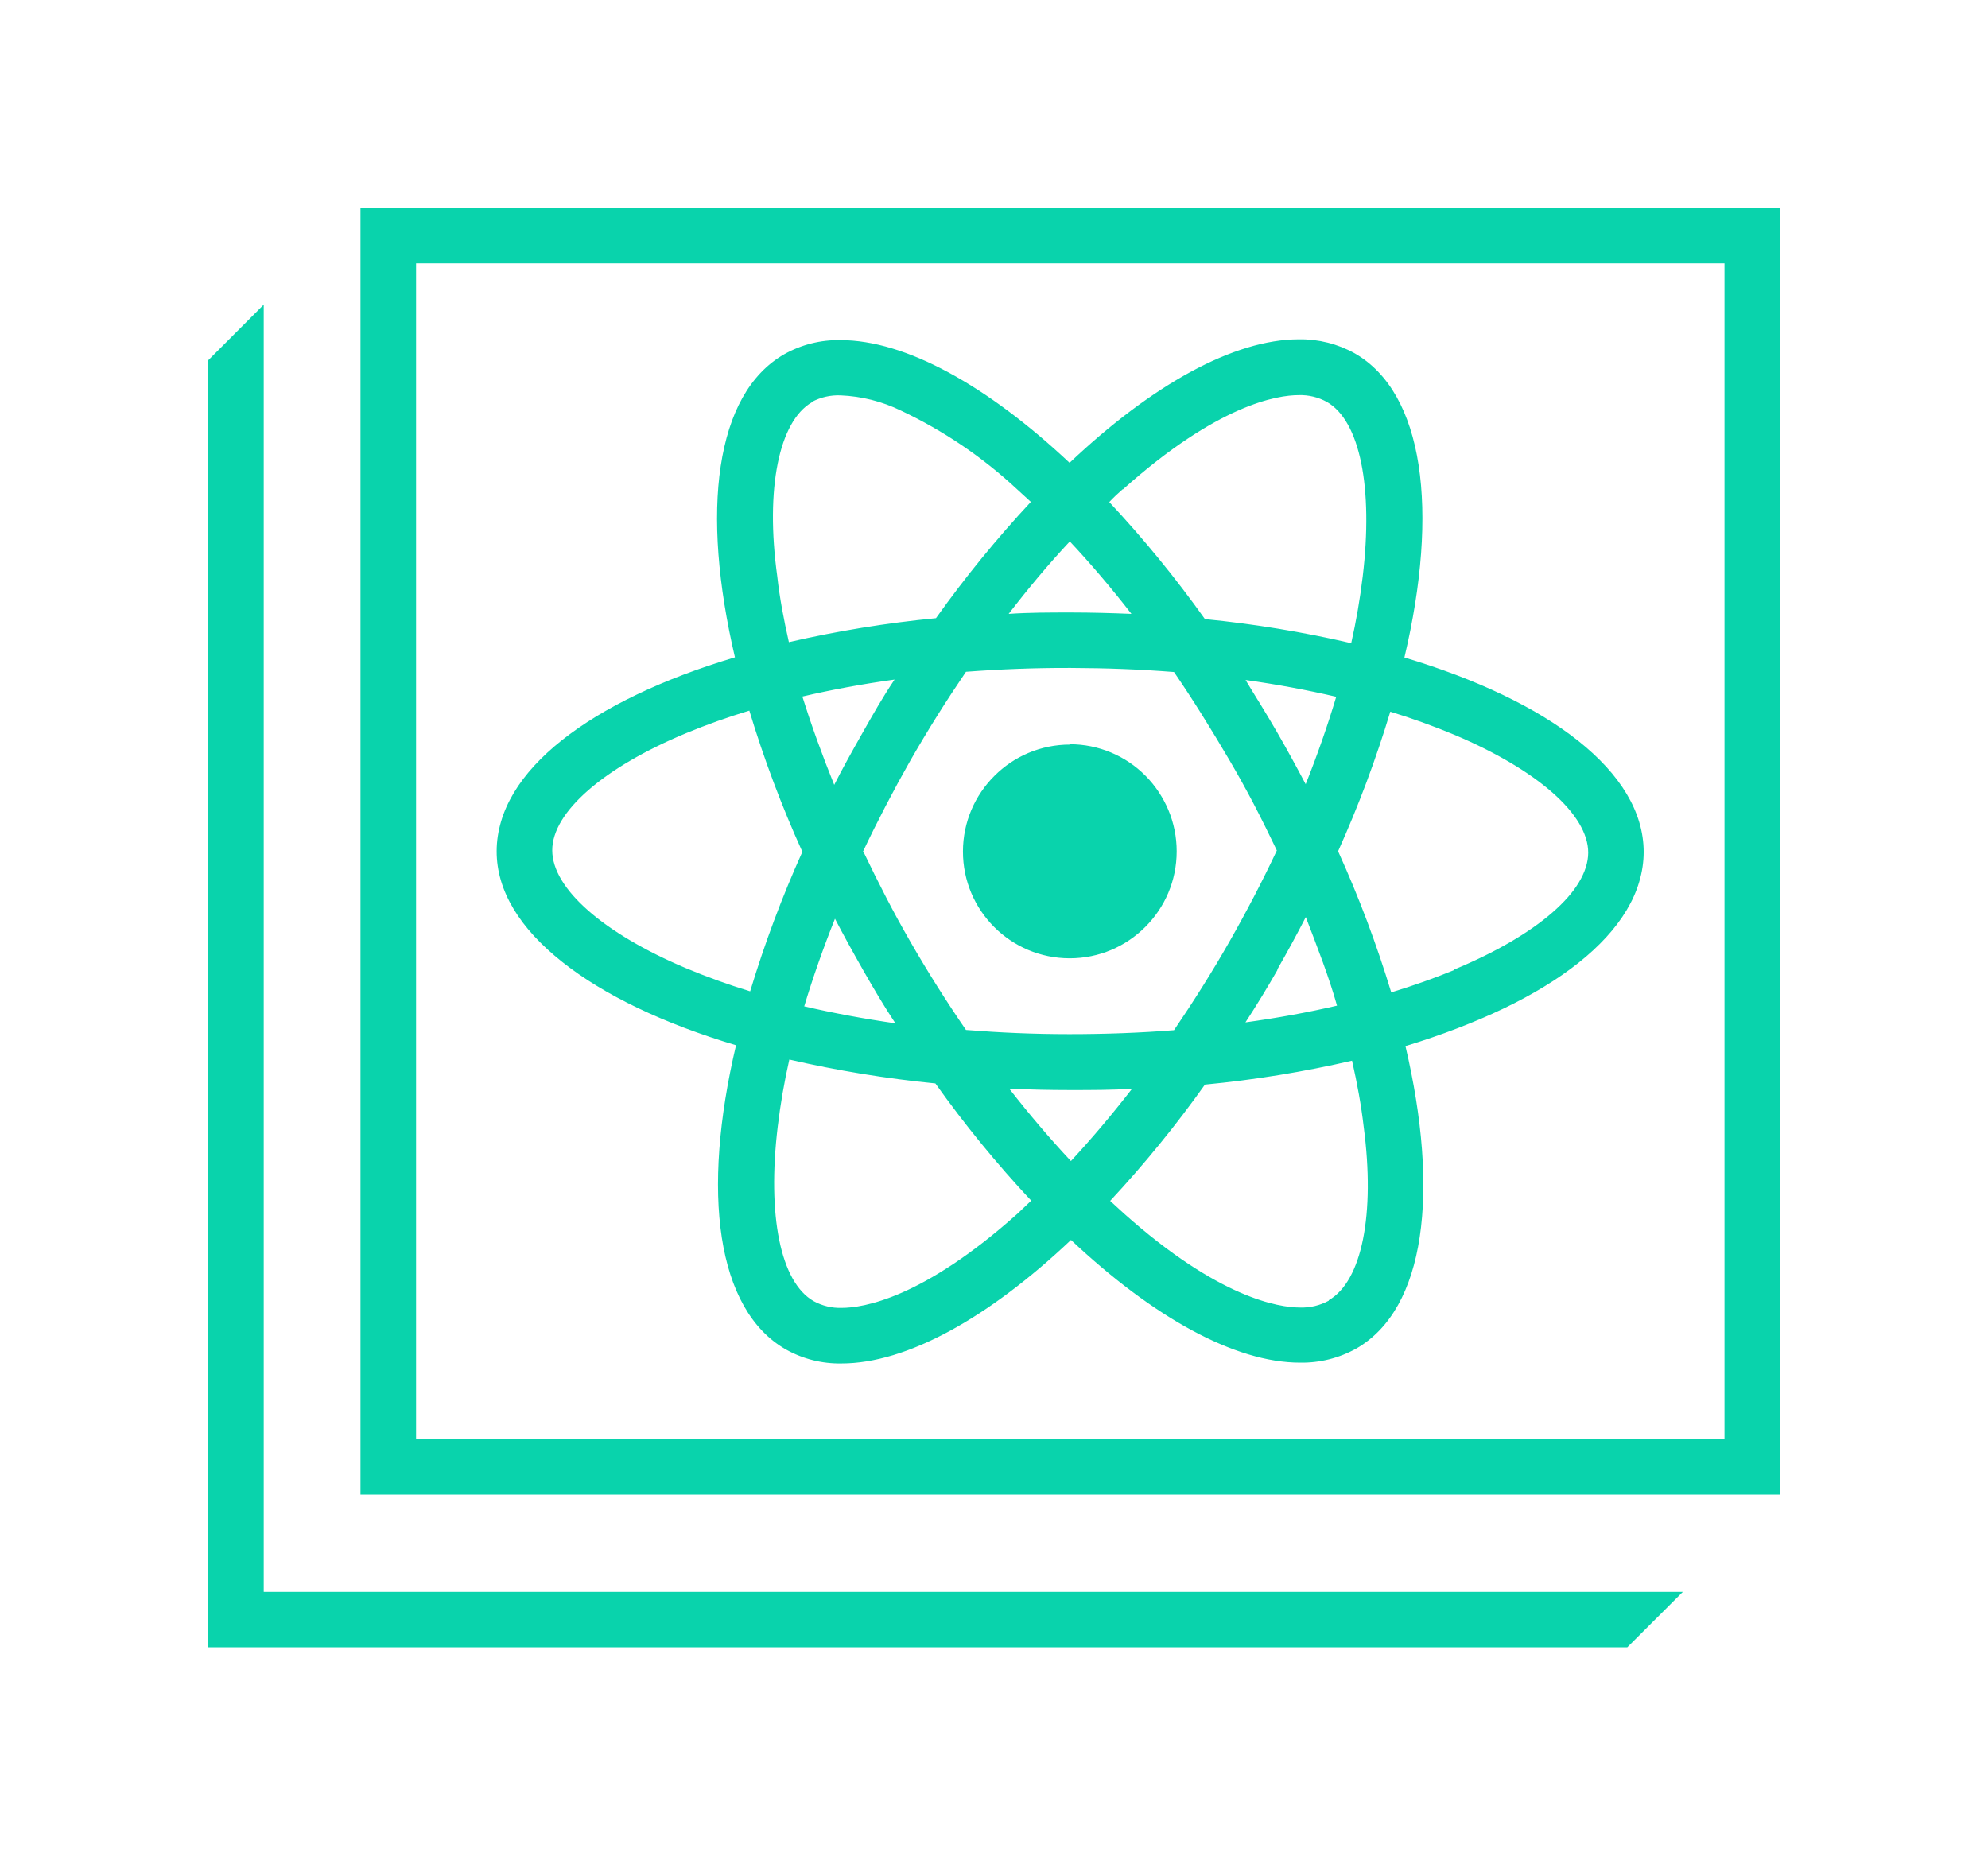
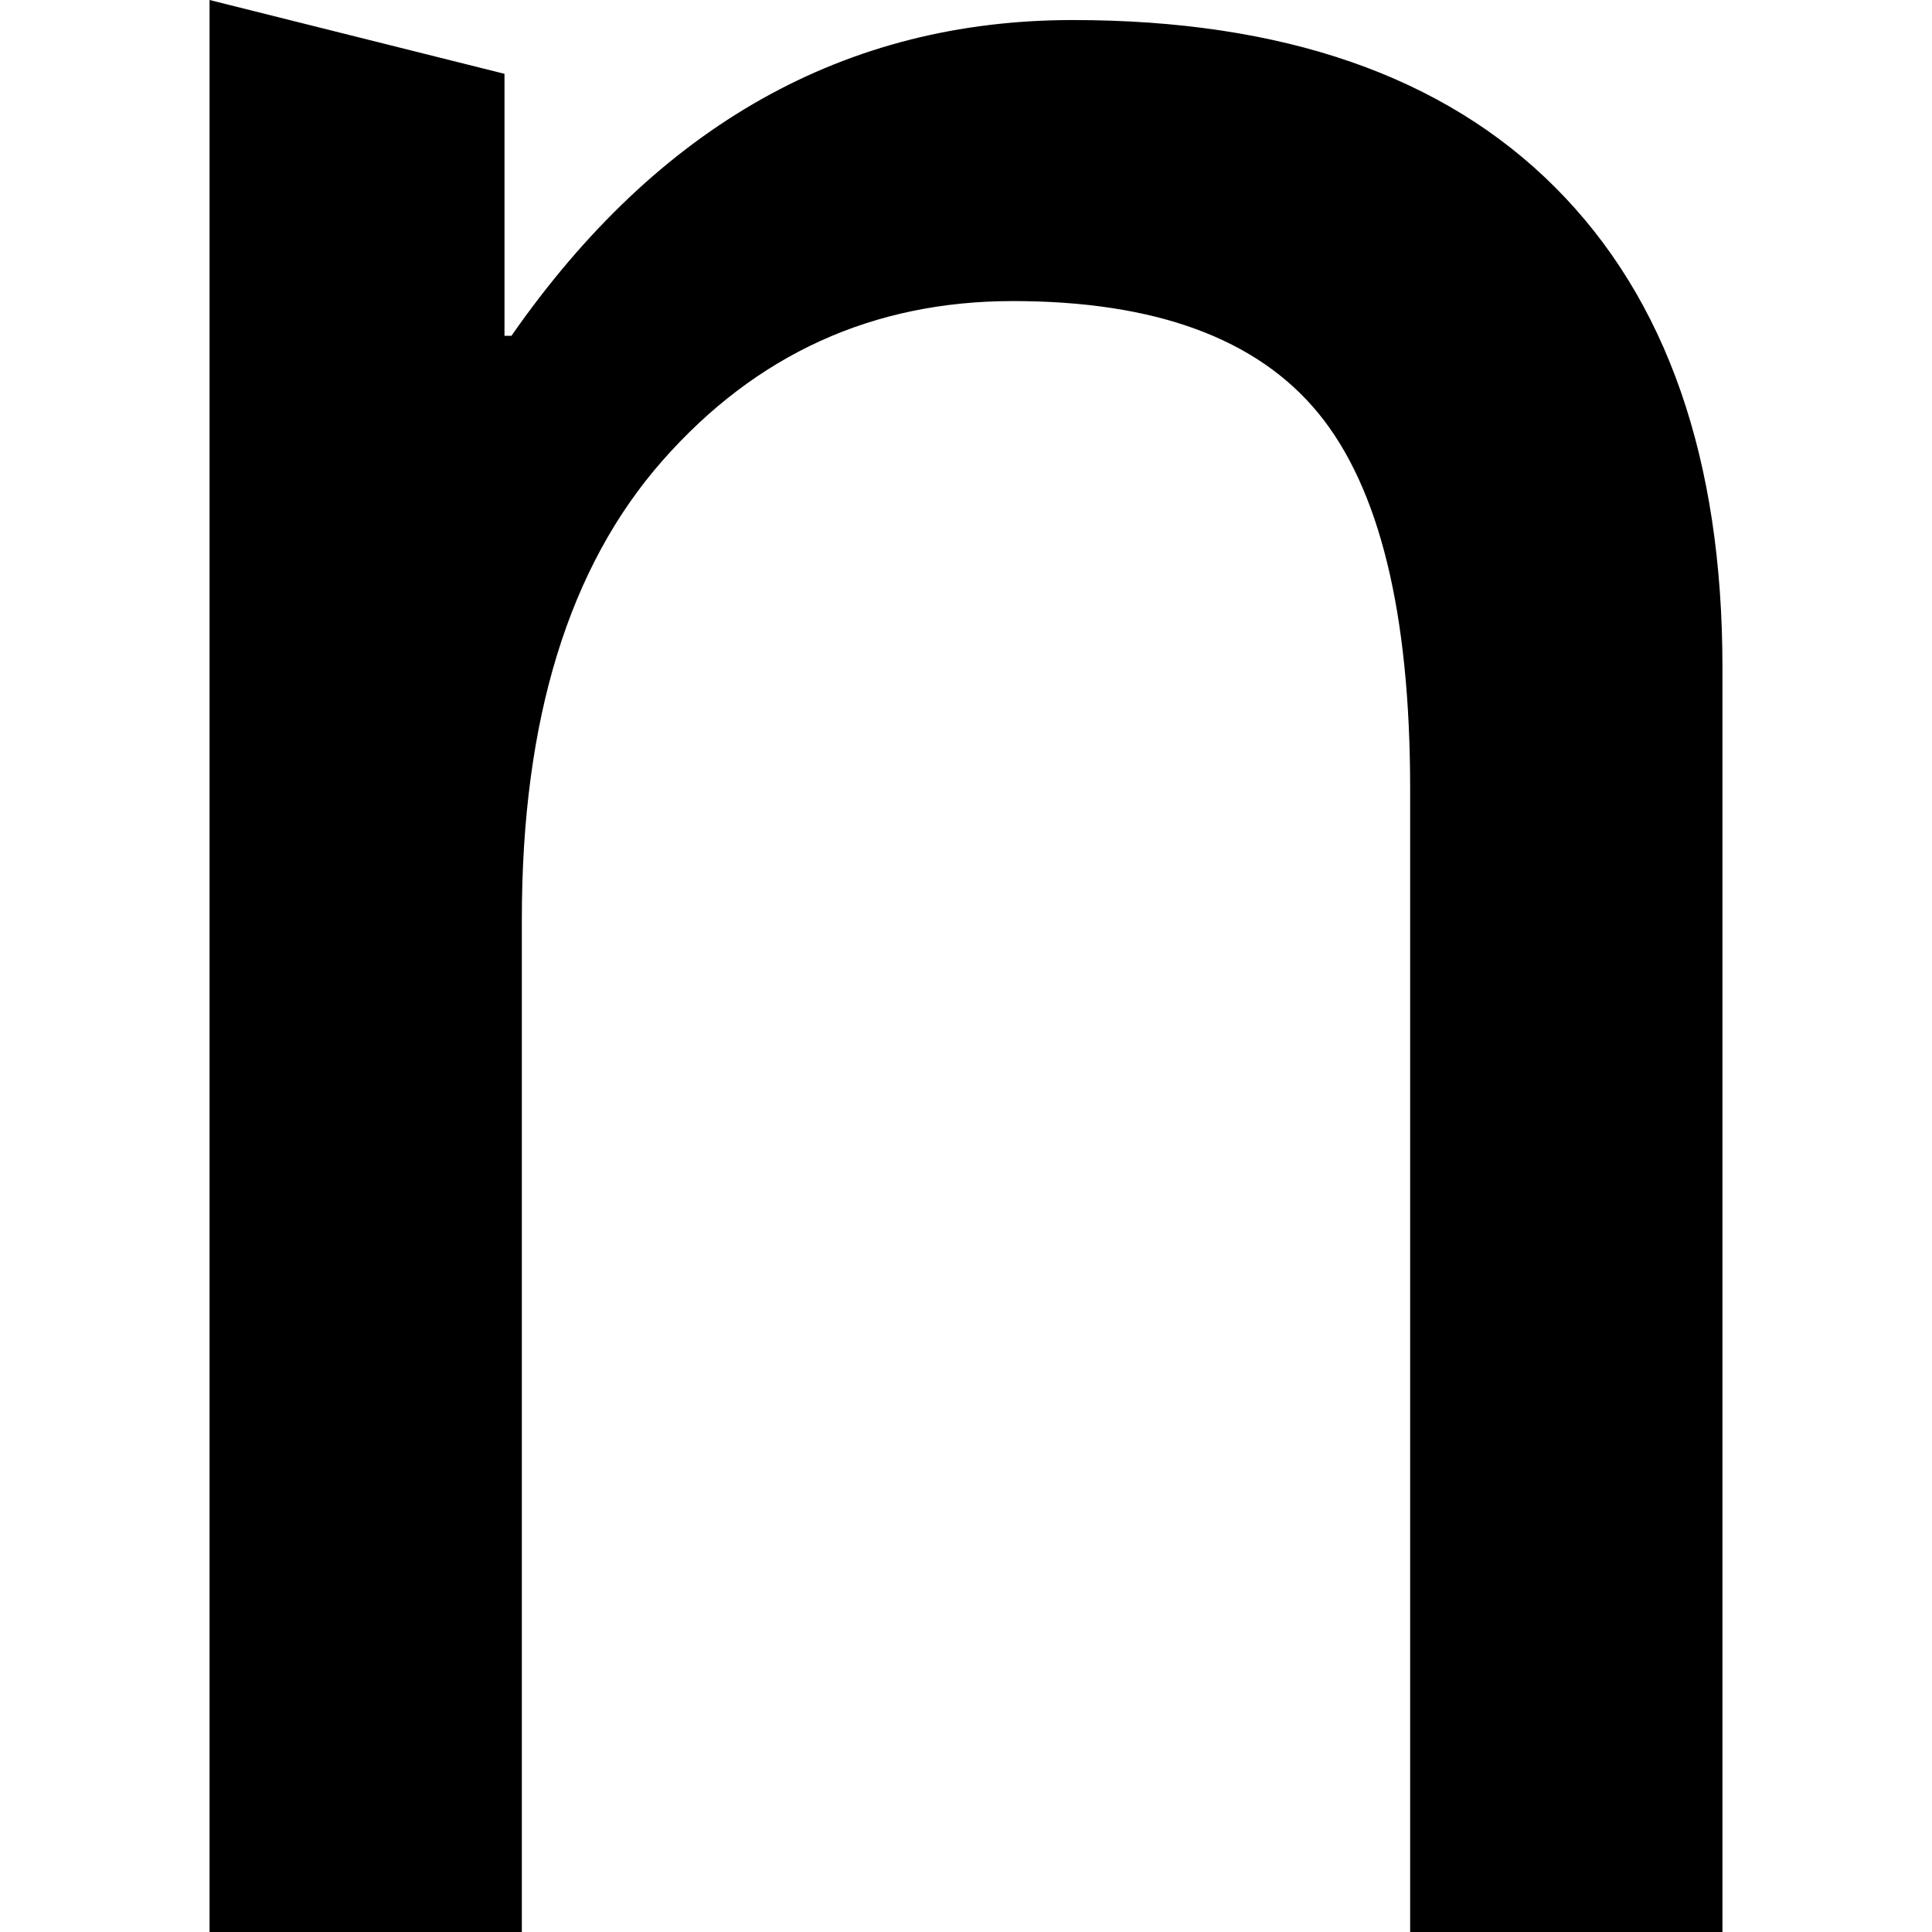
- <svg xmlns="http://www.w3.org/2000/svg" viewBox="0 0 170.96 159.93">
-   <defs>
-     <style>.cls-1{fill:#09d3ac;}</style>
-   </defs>
-   <path class="cls-1" d="M141.35,73.27c0-6.89-8.11-13-20.58-16.73,3-12.67,1.69-22.75-4.28-26.16a9.55,9.55,0,0,0-4.79-1.2c-5.57,0-12.61,3.89-19.72,10.62-7.11-6.68-14.13-10.55-19.69-10.55a9.46,9.46,0,0,0-4.86,1.22c-5.94,3.42-7.17,13.44-4.21,26.05-12.41,3.71-20.48,9.77-20.5,16.63s8.12,13,20.59,16.72c-3,12.68-1.7,22.75,4.28,26.16a9.41,9.41,0,0,0,4.78,1.2c5.58,0,12.62-3.89,19.73-10.62,7.1,6.68,14.12,10.55,19.69,10.55a9.59,9.59,0,0,0,4.86-1.22c5.94-3.42,7.16-13.44,4.21-26C133.27,86.18,141.34,80.12,141.35,73.27ZM96.56,42.06c8.19-7.33,13.31-8.12,15.13-8.12h0a4.71,4.71,0,0,1,2.42.58c2.86,1.63,4,7.38,3.09,15a56.73,56.73,0,0,1-1,5.79,97.7,97.7,0,0,0-12.58-2.07,98.47,98.47,0,0,0-8.24-10.08C95.75,42.79,96.15,42.42,96.56,42.06ZM71.77,78.94c.78,1.5,1.61,3,2.47,4.51S76,86.49,77,88c-2.71-.39-5.34-.88-7.84-1.46C69.86,84,70.75,81.5,71.77,78.94ZM69,59.9c2.53-.59,5.18-1.08,7.93-1.46-1,1.48-1.86,3-2.76,4.59s-1.69,3-2.46,4.52Q70.18,63.65,69,59.9Zm5.21,13.34q1.86-3.93,4.09-7.86c1.5-2.62,3.11-5.17,4.77-7.61,2.91-.22,5.91-.34,9-.33s6,.12,8.89.35c1.66,2.42,3.25,5,4.75,7.55s2.88,5.22,4.12,7.83c-1.23,2.62-2.6,5.25-4.08,7.85s-3.11,5.18-4.77,7.62c-2.91.23-5.91.34-9,.34s-6-.13-8.89-.36c-1.66-2.42-3.26-4.94-4.76-7.55S75.5,75.85,74.25,73.24Zm32.86-14.77c2.72.38,5.35.87,7.84,1.45-.74,2.47-1.62,5-2.64,7.55-.79-1.5-1.61-3-2.48-4.51S108,59.93,107.11,58.47Zm2.76,24.92q1.29-2.27,2.46-4.53c1,2.6,2,5.16,2.7,7.66-2.52.59-5.17,1.07-7.92,1.45Q108.52,85.75,109.87,83.39ZM92,46.56c1.8,1.92,3.57,4,5.3,6.23-1.71-.07-3.46-.12-5.23-.12s-3.58,0-5.33.12C88.45,50.57,90.2,48.48,92,46.56Zm-22.18-12A4.82,4.82,0,0,1,72.29,34a13.11,13.11,0,0,1,5.19,1.31,39.07,39.07,0,0,1,10,6.78l1.17,1.07a98.49,98.49,0,0,0-8.16,10,98.88,98.88,0,0,0-12.65,2.06c-.44-1.94-.8-3.84-1-5.67C65.8,42,67,36.24,69.81,34.6ZM64.53,85.26a58.75,58.75,0,0,1-5.54-2c-7.1-3-11.5-6.85-11.5-10.14S51.91,66,59,63.05a57.63,57.63,0,0,1,5.44-1.94A97.93,97.93,0,0,0,69,73.25,98.72,98.72,0,0,0,64.53,85.26Zm23,19.1c-8.19,7.33-13.31,8.11-15.14,8.11a4.69,4.69,0,0,1-2.42-.58c-2.86-1.63-4-7.38-3.09-15a56.07,56.07,0,0,1,1-5.78,99.51,99.51,0,0,0,12.58,2.06,97.17,97.17,0,0,0,8.24,10.08Zm4.57-4.51c-1.8-1.92-3.57-4-5.31-6.23,1.72.08,3.47.12,5.24.12s3.58,0,5.33-.11C95.63,95.85,93.87,97.93,92.09,99.85Zm22.18,12a4.82,4.82,0,0,1-2.48.59c-1.82,0-7-.8-15.16-8.1l-1.17-1.07a98.44,98.44,0,0,0,8.15-10,97,97,0,0,0,12.66-2.06c.44,1.94.79,3.84,1,5.67C118.27,104.42,117.12,110.18,114.27,111.81Zm10.8-28.44c-1.71.7-3.52,1.35-5.44,1.93a98.54,98.54,0,0,0-4.57-12.14,98.1,98.1,0,0,0,4.49-12,58.75,58.75,0,0,1,5.54,2c7.09,3,11.5,6.85,11.49,10.14S132.17,80.42,125.07,83.37ZM92,82.39a9.18,9.18,0,1,0-9.17-9.19A9.17,9.17,0,0,0,92,82.39ZM31,17.88V128.53H153.07V17.88ZM148.3,123.77H35.78V22.65H148.3Zm-85-33.9c-3,12.68-1.7,22.75,4.28,26.16a9.41,9.41,0,0,0,4.78,1.2c5.58,0,12.62-3.89,19.73-10.62,7.1,6.68,14.12,10.55,19.69,10.55a9.59,9.59,0,0,0,4.86-1.22c5.94-3.42,7.16-13.44,4.21-26,12.41-3.72,20.48-9.78,20.49-16.63s-8.11-13-20.58-16.73c3-12.67,1.69-22.75-4.28-26.16a9.55,9.55,0,0,0-4.79-1.2c-5.57,0-12.61,3.89-19.72,10.62-7.11-6.68-14.13-10.55-19.69-10.55a9.46,9.46,0,0,0-4.86,1.22c-5.94,3.42-7.17,13.44-4.21,26.05-12.41,3.71-20.48,9.77-20.5,16.63S50.84,86.13,63.31,89.87Zm24.21,14.49c-8.19,7.33-13.31,8.11-15.14,8.11a4.69,4.69,0,0,1-2.42-.58c-2.86-1.63-4-7.38-3.09-15a56.07,56.07,0,0,1,1-5.78,99.51,99.51,0,0,0,12.58,2.06,97.17,97.17,0,0,0,8.24,10.08Zm24.79-36.89c-.79-1.5-1.61-3-2.48-4.51s-1.8-3-2.72-4.49c2.72.38,5.35.87,7.84,1.45C114.21,62.39,113.33,64.92,112.31,67.47Zm2.72,19c-2.52.59-5.17,1.07-7.92,1.45q1.41-2.22,2.76-4.58t2.46-4.53C113.37,81.46,114.28,84,115,86.52Zm-5.21-13.35c-1.23,2.62-2.6,5.25-4.08,7.85s-3.11,5.18-4.77,7.62c-2.91.23-5.91.34-9,.34s-6-.13-8.89-.36c-1.66-2.42-3.26-4.94-4.76-7.55s-2.87-5.22-4.12-7.83q1.86-3.93,4.09-7.86c1.5-2.62,3.11-5.17,4.77-7.61,2.91-.22,5.91-.34,9-.33s6,.12,8.89.35c1.66,2.42,3.25,5,4.75,7.55S108.58,70.56,109.82,73.17ZM77,88c-2.71-.39-5.34-.88-7.84-1.46.74-2.46,1.63-5,2.65-7.55.78,1.5,1.61,3,2.47,4.51S76,86.49,77,88ZM74.21,63c-.87,1.5-1.69,3-2.46,4.52Q70.18,63.65,69,59.9c2.53-.59,5.18-1.08,7.93-1.46C76,59.92,75.11,61.45,74.21,63ZM92.09,99.85c-1.8-1.92-3.57-4-5.31-6.23,1.72.08,3.47.12,5.24.12s3.58,0,5.33-.11C95.63,95.85,93.87,97.93,92.09,99.85Zm22.18,12a4.82,4.82,0,0,1-2.48.59c-1.82,0-7-.8-15.16-8.1l-1.17-1.07a98.44,98.44,0,0,0,8.15-10,97,97,0,0,0,12.66-2.06c.44,1.94.79,3.84,1,5.67C118.27,104.42,117.12,110.18,114.27,111.81Zm5.28-50.66a58.75,58.75,0,0,1,5.54,2c7.09,3,11.5,6.85,11.49,10.14s-4.41,7.16-11.51,10.11c-1.71.7-3.52,1.35-5.44,1.93a98.54,98.54,0,0,0-4.57-12.14A98.1,98.1,0,0,0,119.55,61.15Zm-23-19.09c8.19-7.33,13.31-8.12,15.13-8.12h0a4.71,4.71,0,0,1,2.42.58c2.86,1.63,4,7.38,3.09,15a56.73,56.73,0,0,1-1,5.79,97.7,97.7,0,0,0-12.58-2.07,98.47,98.47,0,0,0-8.24-10.08C95.75,42.79,96.15,42.42,96.56,42.06ZM92,46.56c1.8,1.92,3.57,4,5.3,6.23-1.71-.07-3.46-.12-5.23-.12s-3.58,0-5.33.12C88.45,50.57,90.2,48.48,92,46.56Zm-22.18-12A4.82,4.82,0,0,1,72.29,34a13.11,13.11,0,0,1,5.19,1.31,39.07,39.07,0,0,1,10,6.78l1.17,1.07a98.49,98.49,0,0,0-8.16,10,98.88,98.88,0,0,0-12.65,2.06c-.44-1.94-.8-3.84-1-5.67C65.8,42,67,36.24,69.81,34.6ZM59,63.05a57.63,57.63,0,0,1,5.44-1.94A97.93,97.93,0,0,0,69,73.25a98.72,98.72,0,0,0-4.49,12,58.75,58.75,0,0,1-5.54-2c-7.1-3-11.5-6.85-11.5-10.14S51.91,66,59,63.05Zm33,1a9.18,9.18,0,1,0,9.17,9.19A9.17,9.17,0,0,0,92,64Zm0,0a9.18,9.18,0,1,0,9.17,9.19A9.17,9.17,0,0,0,92,64Zm0,0a9.18,9.18,0,1,0,9.17,9.19A9.17,9.17,0,0,0,92,64Zm49.35,9.24c0-6.89-8.11-13-20.58-16.73,3-12.67,1.69-22.75-4.28-26.16a9.55,9.55,0,0,0-4.79-1.2c-5.57,0-12.61,3.89-19.72,10.62-7.11-6.68-14.13-10.55-19.69-10.55a9.46,9.46,0,0,0-4.86,1.22c-5.94,3.42-7.17,13.44-4.21,26.05-12.41,3.71-20.48,9.77-20.5,16.63s8.12,13,20.59,16.72c-3,12.68-1.7,22.75,4.28,26.16a9.41,9.41,0,0,0,4.78,1.2c5.58,0,12.62-3.89,19.73-10.62,7.1,6.68,14.12,10.55,19.69,10.55a9.59,9.59,0,0,0,4.86-1.22c5.94-3.42,7.16-13.44,4.21-26C133.27,86.18,141.34,80.12,141.35,73.27ZM96.56,42.06c8.19-7.33,13.31-8.12,15.13-8.12h0a4.71,4.71,0,0,1,2.42.58c2.86,1.63,4,7.38,3.09,15a56.73,56.73,0,0,1-1,5.79,97.7,97.7,0,0,0-12.58-2.07,98.47,98.47,0,0,0-8.24-10.08C95.75,42.79,96.15,42.42,96.56,42.06ZM71.77,78.94c.78,1.5,1.61,3,2.47,4.51S76,86.49,77,88c-2.71-.39-5.34-.88-7.84-1.46C69.86,84,70.75,81.5,71.77,78.94ZM69,59.9c2.53-.59,5.18-1.08,7.93-1.46-1,1.48-1.86,3-2.76,4.59s-1.69,3-2.46,4.52Q70.18,63.65,69,59.9Zm5.21,13.34q1.86-3.93,4.09-7.86c1.5-2.62,3.11-5.17,4.77-7.61,2.91-.22,5.91-.34,9-.33s6,.12,8.89.35c1.66,2.42,3.25,5,4.75,7.55s2.88,5.22,4.12,7.83c-1.23,2.62-2.6,5.25-4.08,7.85s-3.11,5.18-4.77,7.62c-2.91.23-5.91.34-9,.34s-6-.13-8.89-.36c-1.66-2.42-3.26-4.94-4.76-7.55S75.5,75.85,74.25,73.24Zm32.86-14.77c2.72.38,5.35.87,7.84,1.45-.74,2.47-1.62,5-2.64,7.55-.79-1.5-1.61-3-2.48-4.51S108,59.93,107.11,58.47Zm2.76,24.92q1.29-2.27,2.46-4.53c1,2.6,2,5.16,2.7,7.66-2.52.59-5.17,1.07-7.92,1.45Q108.52,85.75,109.87,83.39ZM92,46.56c1.8,1.92,3.57,4,5.3,6.23-1.71-.07-3.46-.12-5.23-.12s-3.58,0-5.33.12C88.45,50.57,90.2,48.48,92,46.56Zm-22.18-12A4.82,4.82,0,0,1,72.29,34a13.11,13.11,0,0,1,5.19,1.31,39.07,39.07,0,0,1,10,6.78l1.17,1.07a98.49,98.49,0,0,0-8.16,10,98.88,98.88,0,0,0-12.65,2.06c-.44-1.94-.8-3.84-1-5.67C65.8,42,67,36.24,69.81,34.6ZM64.53,85.26a58.75,58.75,0,0,1-5.54-2c-7.1-3-11.5-6.85-11.5-10.14S51.91,66,59,63.05a57.63,57.63,0,0,1,5.44-1.94A97.93,97.93,0,0,0,69,73.25,98.72,98.72,0,0,0,64.53,85.26Zm23,19.1c-8.19,7.33-13.31,8.11-15.14,8.11a4.69,4.69,0,0,1-2.42-.58c-2.86-1.63-4-7.38-3.09-15a56.07,56.07,0,0,1,1-5.78,99.51,99.51,0,0,0,12.58,2.06,97.17,97.17,0,0,0,8.24,10.08Zm4.57-4.51c-1.8-1.92-3.57-4-5.31-6.23,1.72.08,3.47.12,5.24.12s3.58,0,5.33-.11C95.63,95.85,93.87,97.93,92.09,99.85Zm22.18,12a4.82,4.82,0,0,1-2.48.59c-1.82,0-7-.8-15.16-8.1l-1.17-1.07a98.44,98.44,0,0,0,8.15-10,97,97,0,0,0,12.66-2.06c.44,1.94.79,3.84,1,5.67C118.27,104.42,117.12,110.18,114.27,111.81Zm10.8-28.44c-1.71.7-3.52,1.35-5.44,1.93a98.54,98.54,0,0,0-4.57-12.14,98.1,98.1,0,0,0,4.49-12,58.75,58.75,0,0,1,5.54,2c7.09,3,11.5,6.85,11.49,10.14S132.17,80.42,125.07,83.37ZM92,82.39a9.18,9.18,0,1,0-9.17-9.19A9.17,9.17,0,0,0,92,82.39Zm-69.32,54.5V26.2L17.89,31V141.66H139.94l4.78-4.77Z" />
+ <svg xmlns="http://www.w3.org/2000/svg" version="1.1" id="Capa_1" x="0px" y="0px" width="316.812px" height="316.811px" viewBox="0 0 316.812 316.811" style="enable-background:new 0 0 316.812 316.811;" xml:space="preserve">
+   <g>
+     <path d="M282.449,316.811h-51.211V129.319c0-28.827-5.024-49.358-15.085-61.597C206.105,55.49,189.413,49.37,166.09,49.37   c-22.952,0-42.108,8.73-57.468,26.179c-15.362,17.448-23.049,42.489-23.049,75.108v166.154H34.362V0l48.365,12.105v42.963h1.138   c24.054-34.52,54.734-51.781,92.048-51.781c34.472,0,60.846,9.149,79.122,27.452c18.275,18.306,27.414,44.526,27.414,78.667   V316.811z" />
+   </g>
+   <g>
+ </g>
+   <g>
+ </g>
+   <g>
+ </g>
+   <g>
+ </g>
+   <g>
+ </g>
+   <g>
+ </g>
+   <g>
+ </g>
+   <g>
+ </g>
+   <g>
+ </g>
+   <g>
+ </g>
+   <g>
+ </g>
+   <g>
+ </g>
+   <g>
+ </g>
+   <g>
+ </g>
+   <g>
+ </g>
</svg>
